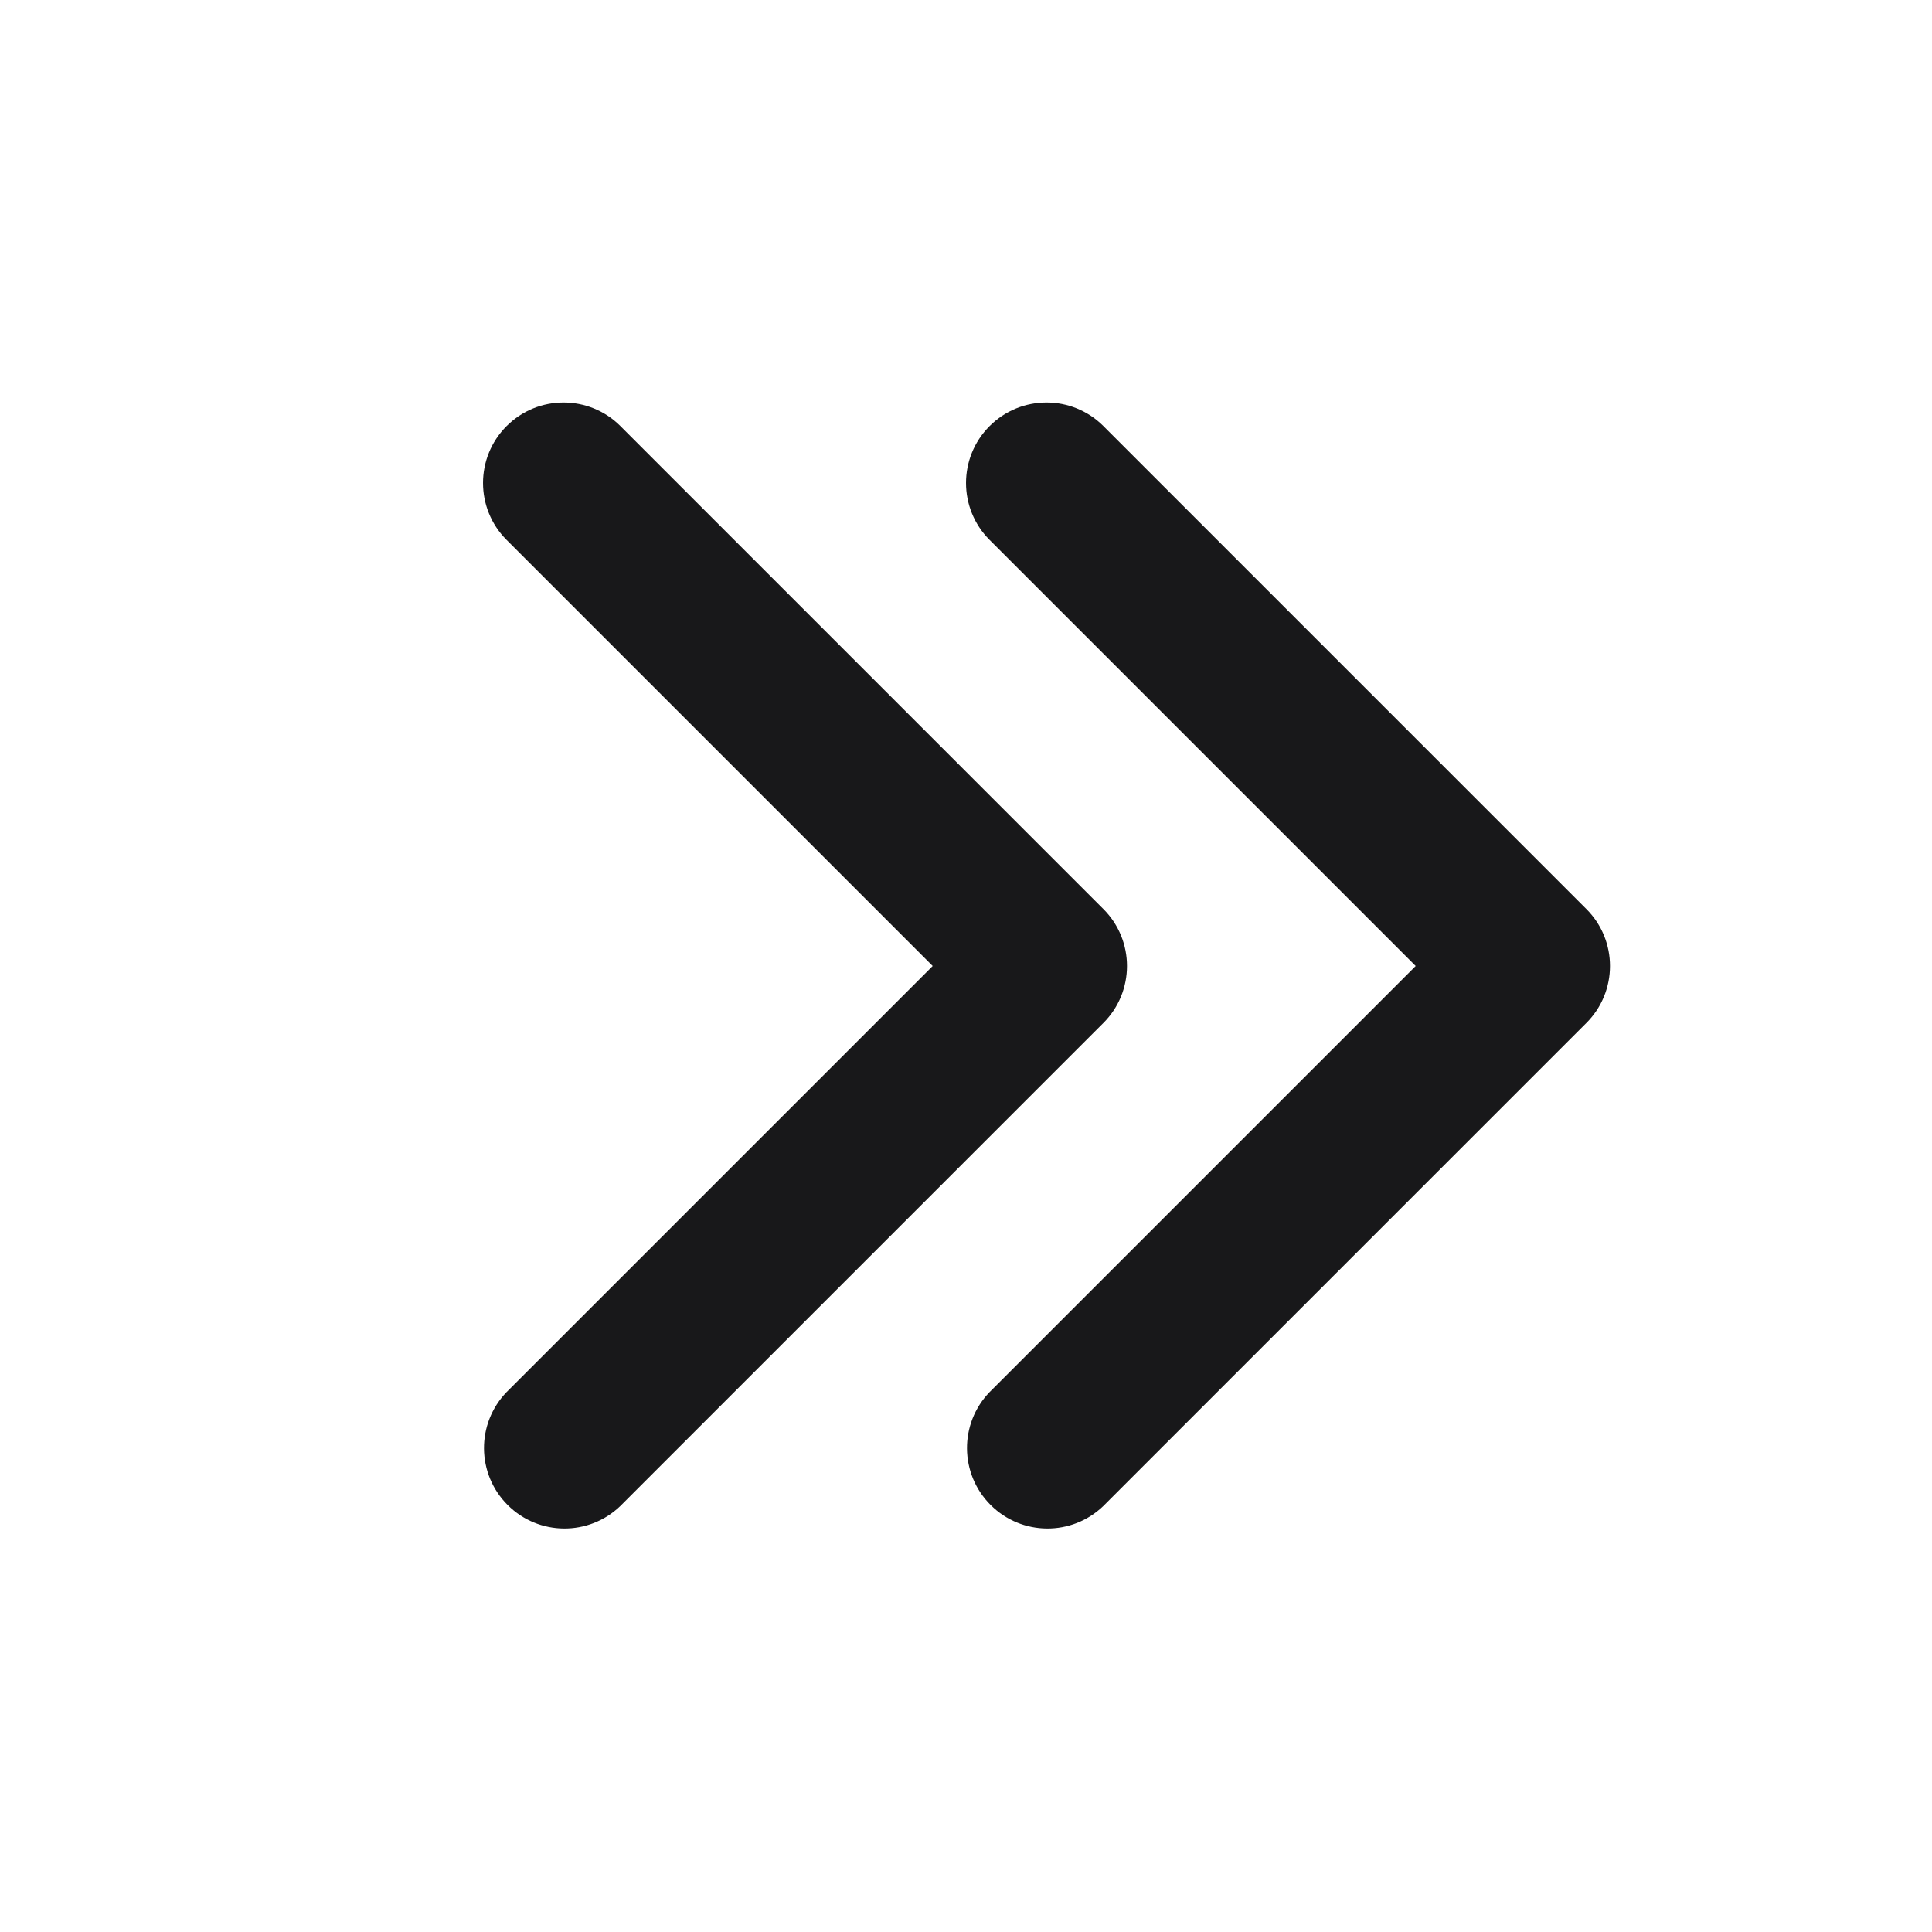
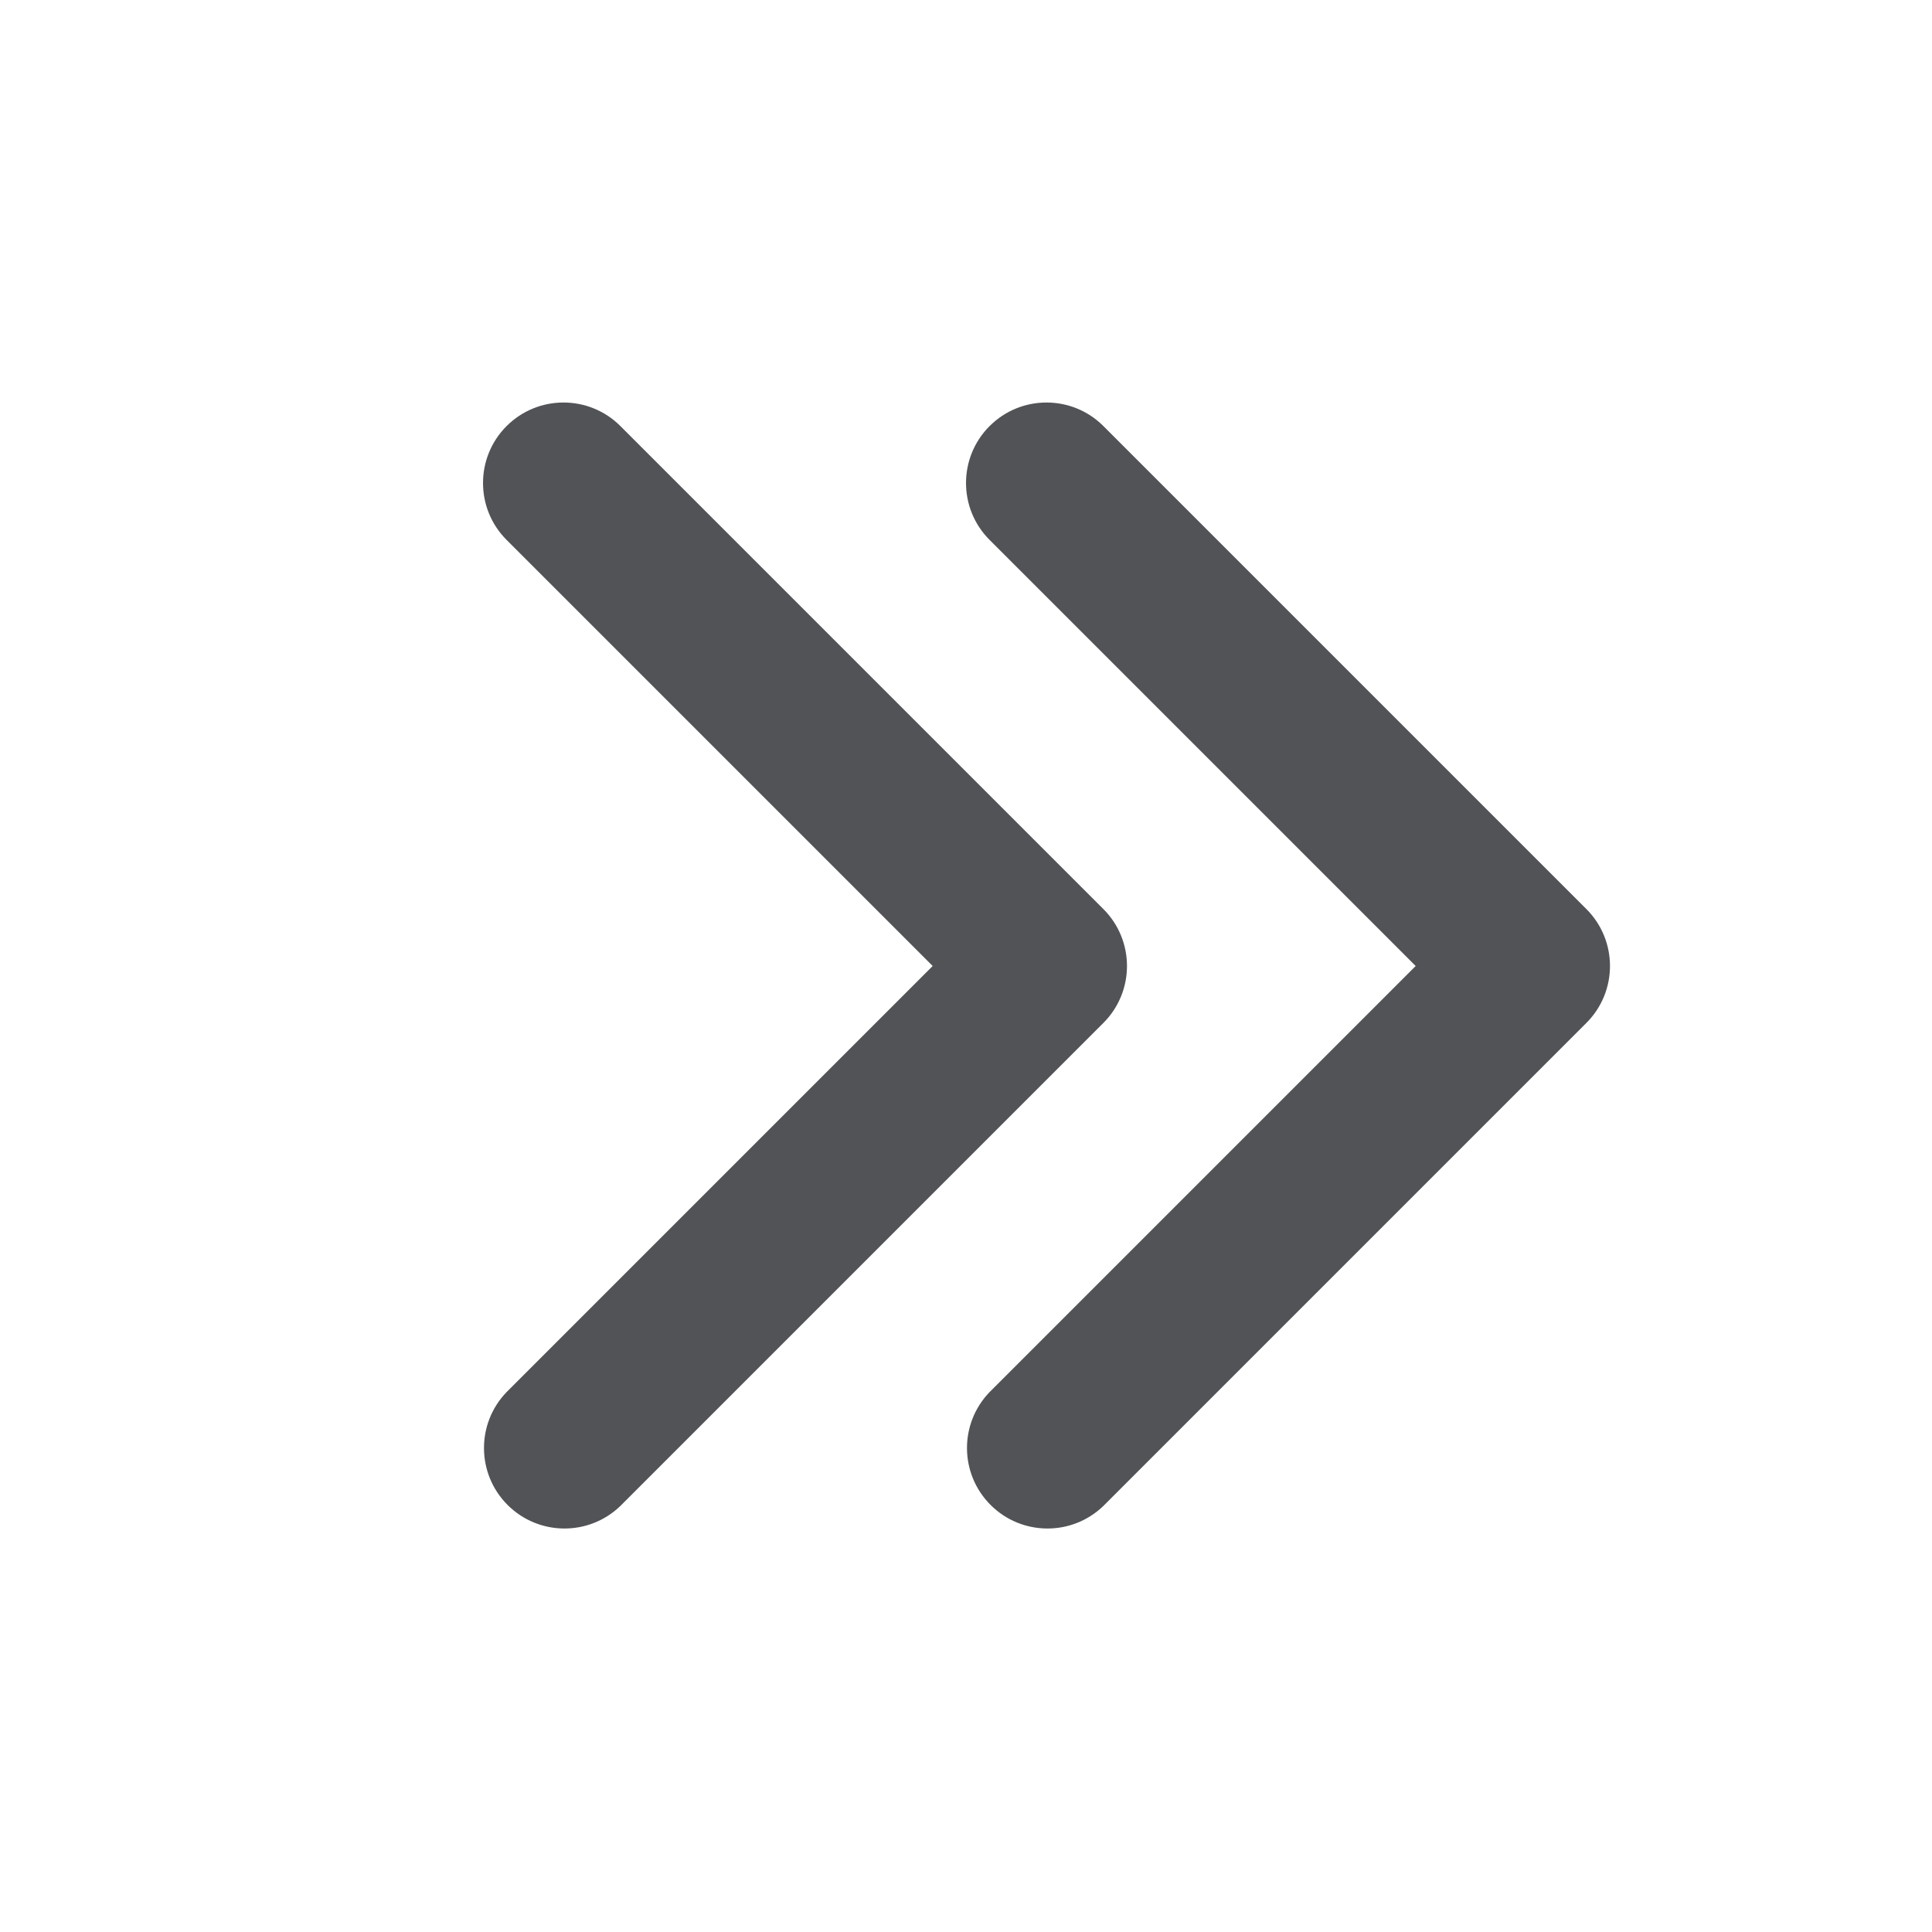
<svg xmlns="http://www.w3.org/2000/svg" width="24" height="24" viewBox="0 0 24 24" fill="none">
-   <path d="M12.293 5.293a1 1 0 0 1 1.414 0l6 6a1 1 0 0 1 0 1.414l-6 6a1 1 0 0 1-1.414-1.414L17.586 12l-5.293-5.293a1 1 0 0 1 0-1.414zm-6 0a1 1 0 0 1 1.414 0l6 6a1 1 0 0 1 0 1.414l-6 6a1 1 0 0 1-1.414-1.414L11.586 12 6.293 6.707a1 1 0 0 1 0-1.414z" fill="#18181a" />
+   <path d="M12.293 5.293a1 1 0 0 1 1.414 0l6 6a1 1 0 0 1 0 1.414l-6 6a1 1 0 0 1-1.414-1.414L17.586 12l-5.293-5.293a1 1 0 0 1 0-1.414zm-6 0a1 1 0 0 1 1.414 0l6 6a1 1 0 0 1 0 1.414l-6 6a1 1 0 0 1-1.414-1.414L11.586 12 6.293 6.707a1 1 0 0 1 0-1.414z" fill="#515356" />
</svg>
